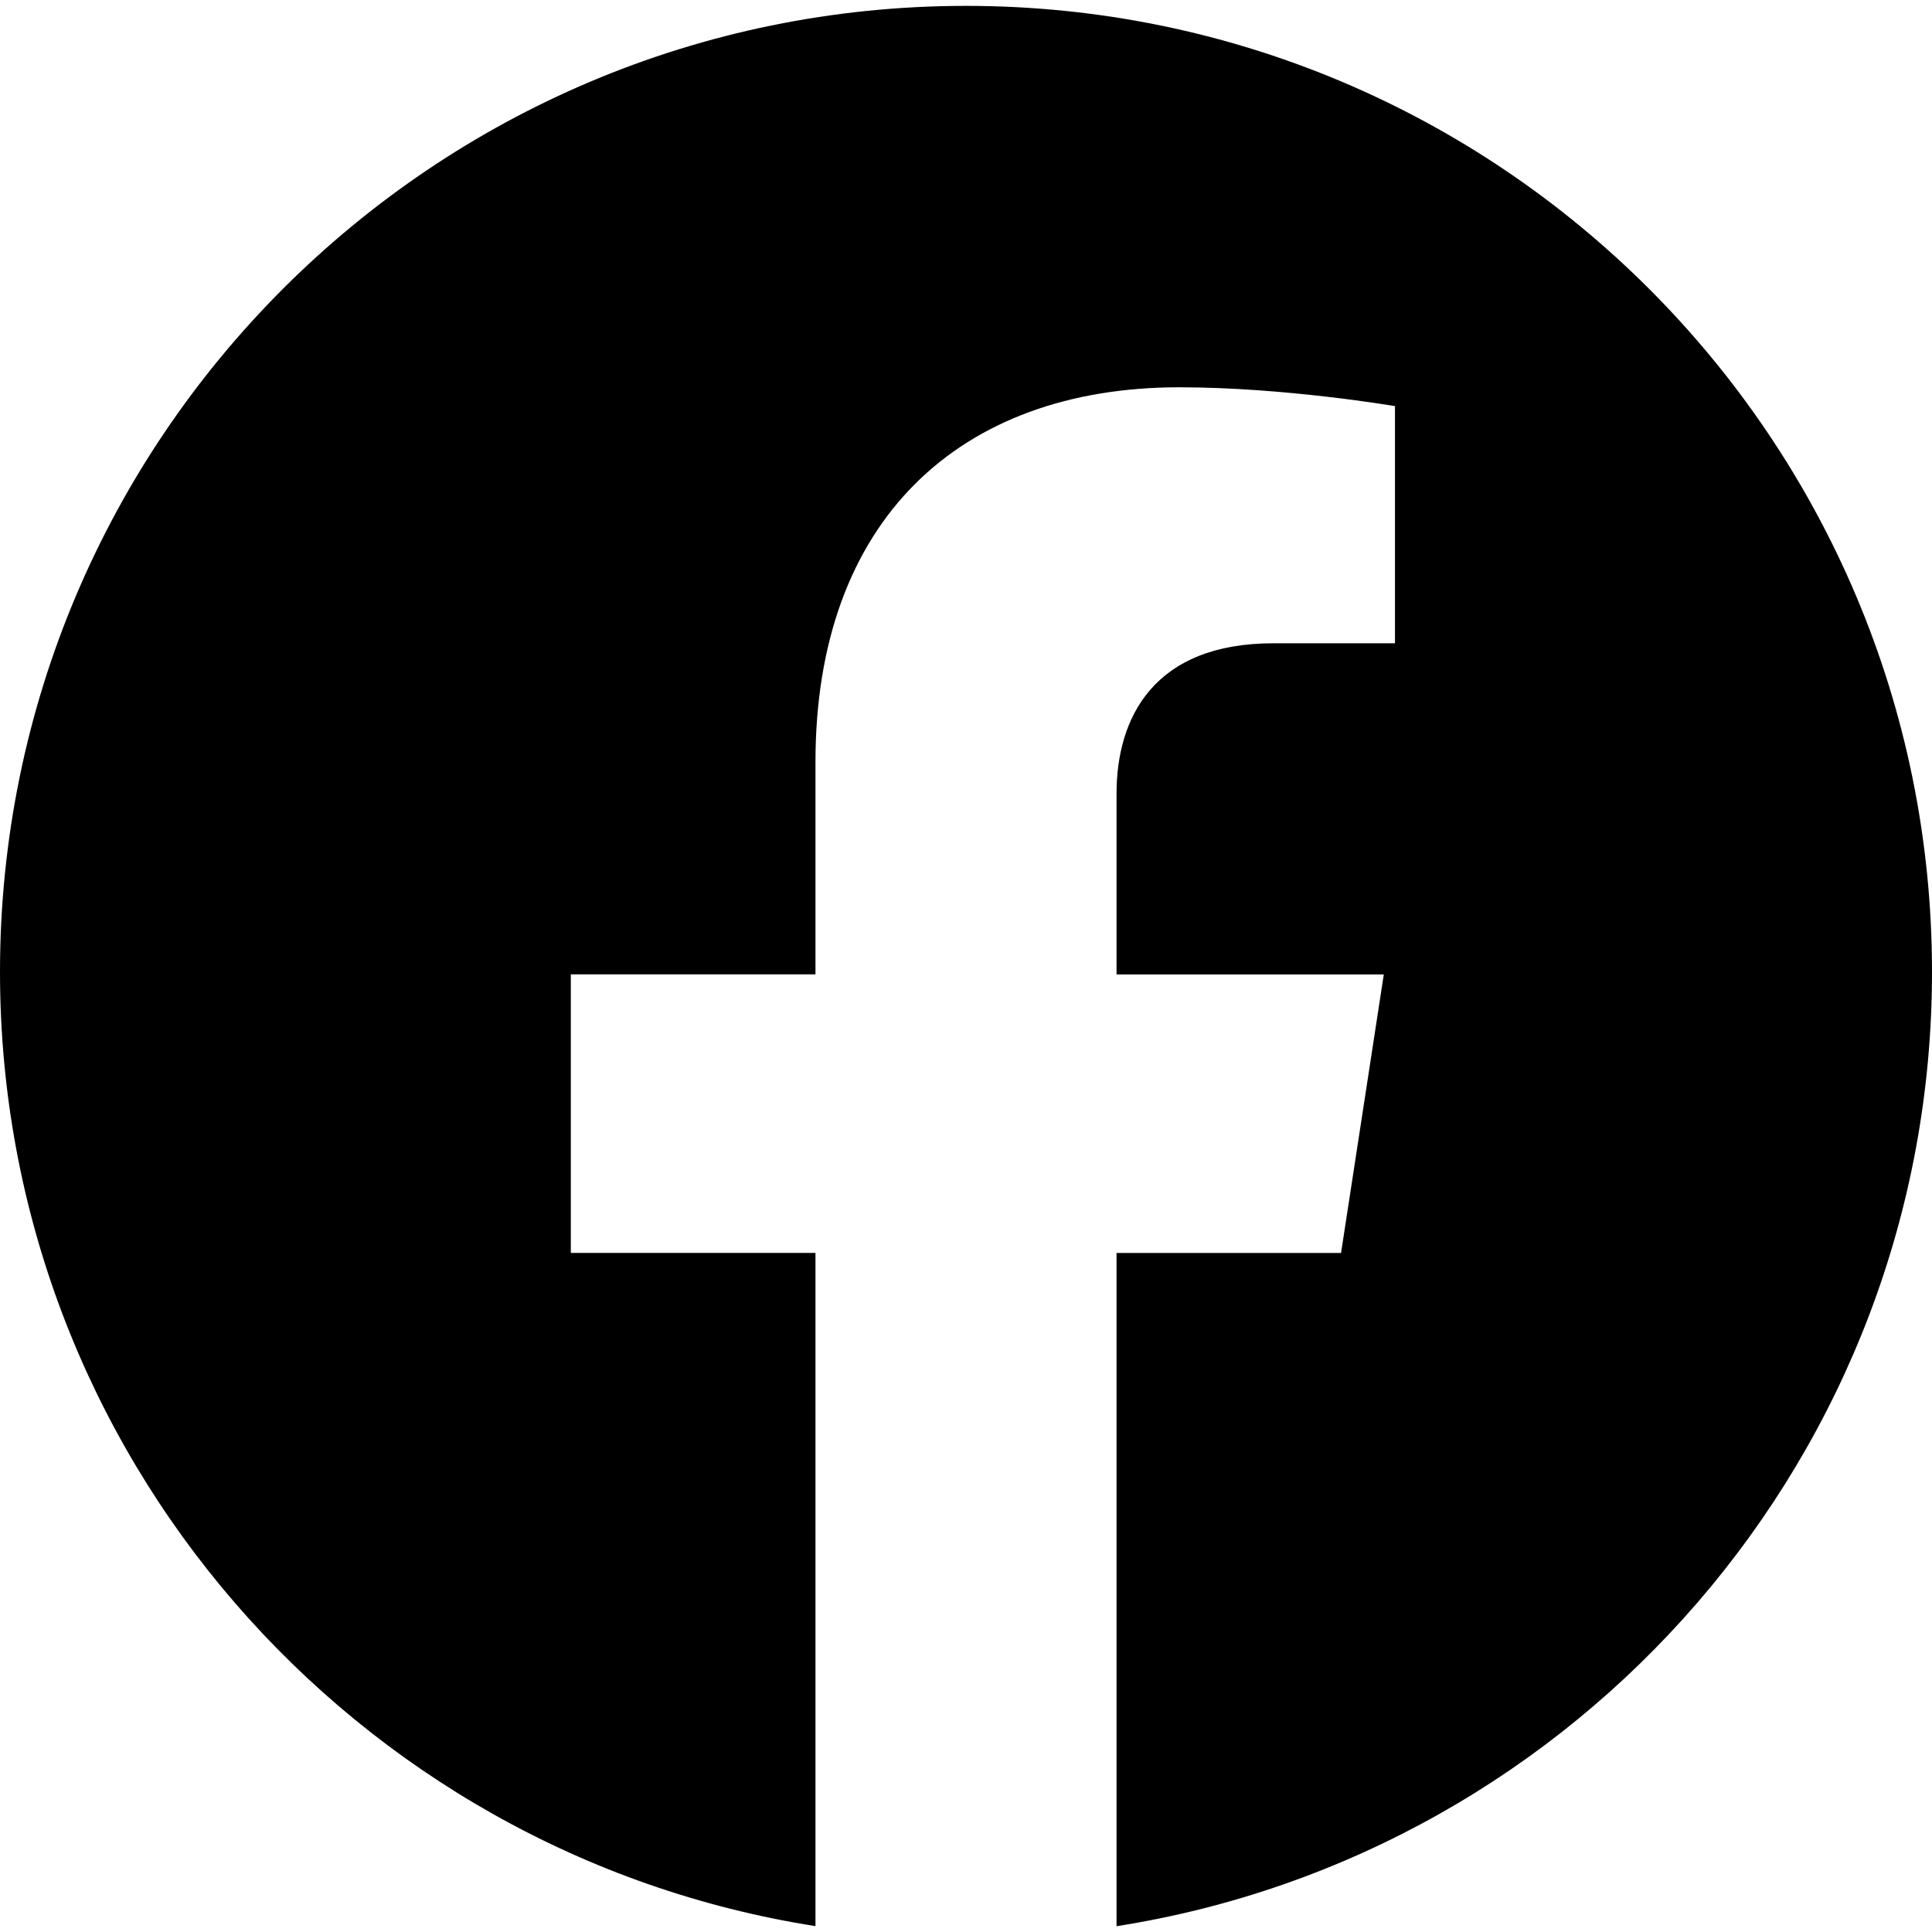
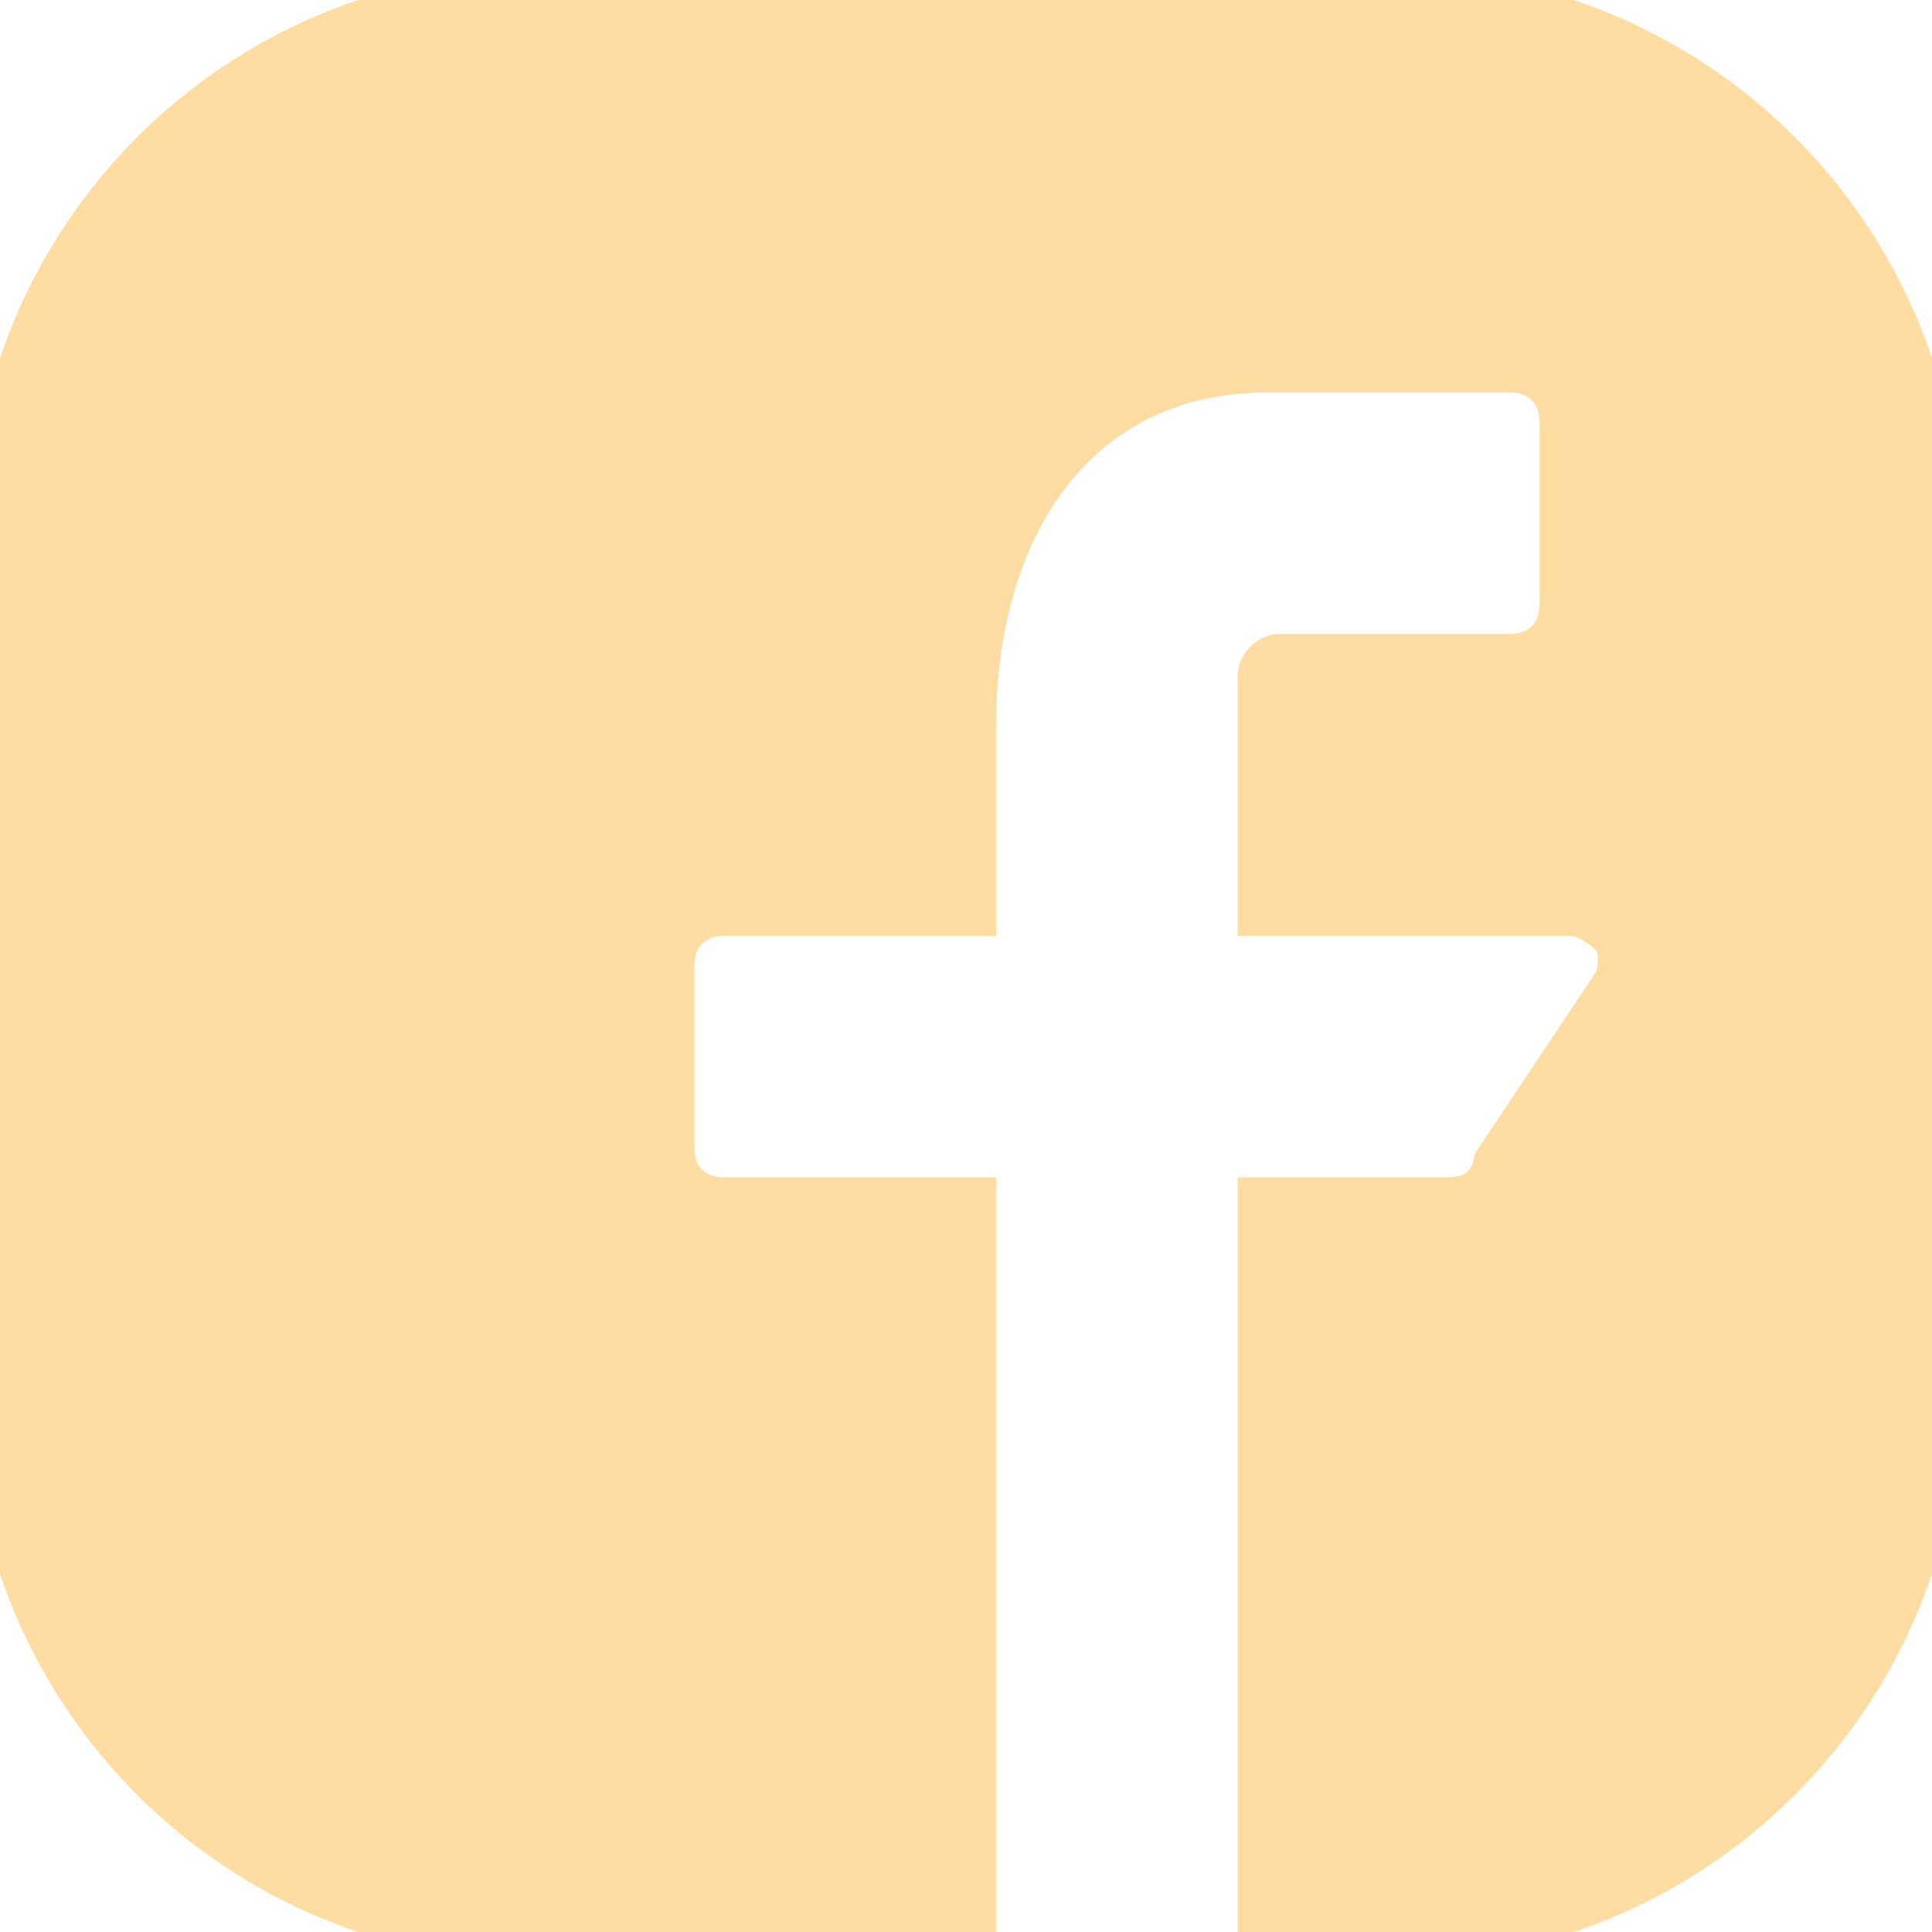
- <svg xmlns="http://www.w3.org/2000/svg" version="1.1" id="Capa_1" x="0px" y="0px" viewBox="0 0 24 24" style="enable-background:new 0 0 24 24;" xml:space="preserve" width="512" height="512">
-   <g>
-     <path d="M24,12.073c0,5.989-4.394,10.954-10.13,11.855v-8.363h2.789l0.531-3.46H13.87V9.86c0-0.947,0.464-1.869,1.95-1.869h1.509   V5.045c0,0-1.37-0.234-2.679-0.234c-2.734,0-4.52,1.657-4.52,4.656v2.637H7.091v3.46h3.039v8.363C4.395,23.025,0,18.061,0,12.073   c0-6.627,5.373-12,12-12S24,5.445,24,12.073z" />
+ <svg xmlns="http://www.w3.org/2000/svg" fill="#FFDCA1" height="200px" width="200px" version="1.1" id="Icons" viewBox="0 0 32 32" xml:space="preserve" stroke="#FFDCA1">
+   <g id="SVGRepo_bgCarrier" stroke-width="0" />
+   <g id="SVGRepo_tracerCarrier" stroke-linecap="round" stroke-linejoin="round" />
+   <g id="SVGRepo_iconCarrier">
+     <path d="M23,0H9C4,0,0,4,0,9v14c0,5,4,9,9,9h7V20h-4c-0.6,0-1-0.4-1-1v-3c0-0.6,0.4-1,1-1h4v-3c0-3.3,1.7-6,5-6h4c0.6,0,1,0.4,1,1v3 c0,0.6-0.4,1-1,1h-3.8c-0.1,0-0.2,0.1-0.2,0.2V15h5c0.3,0,0.6,0.2,0.8,0.4s0.2,0.6,0.1,0.9l-2,3C24.8,19.8,24.4,20,24,20h-3v12h2 c5,0,9-4,9-9V9C32,4,28,0,23,0z" />
  </g>
</svg>
